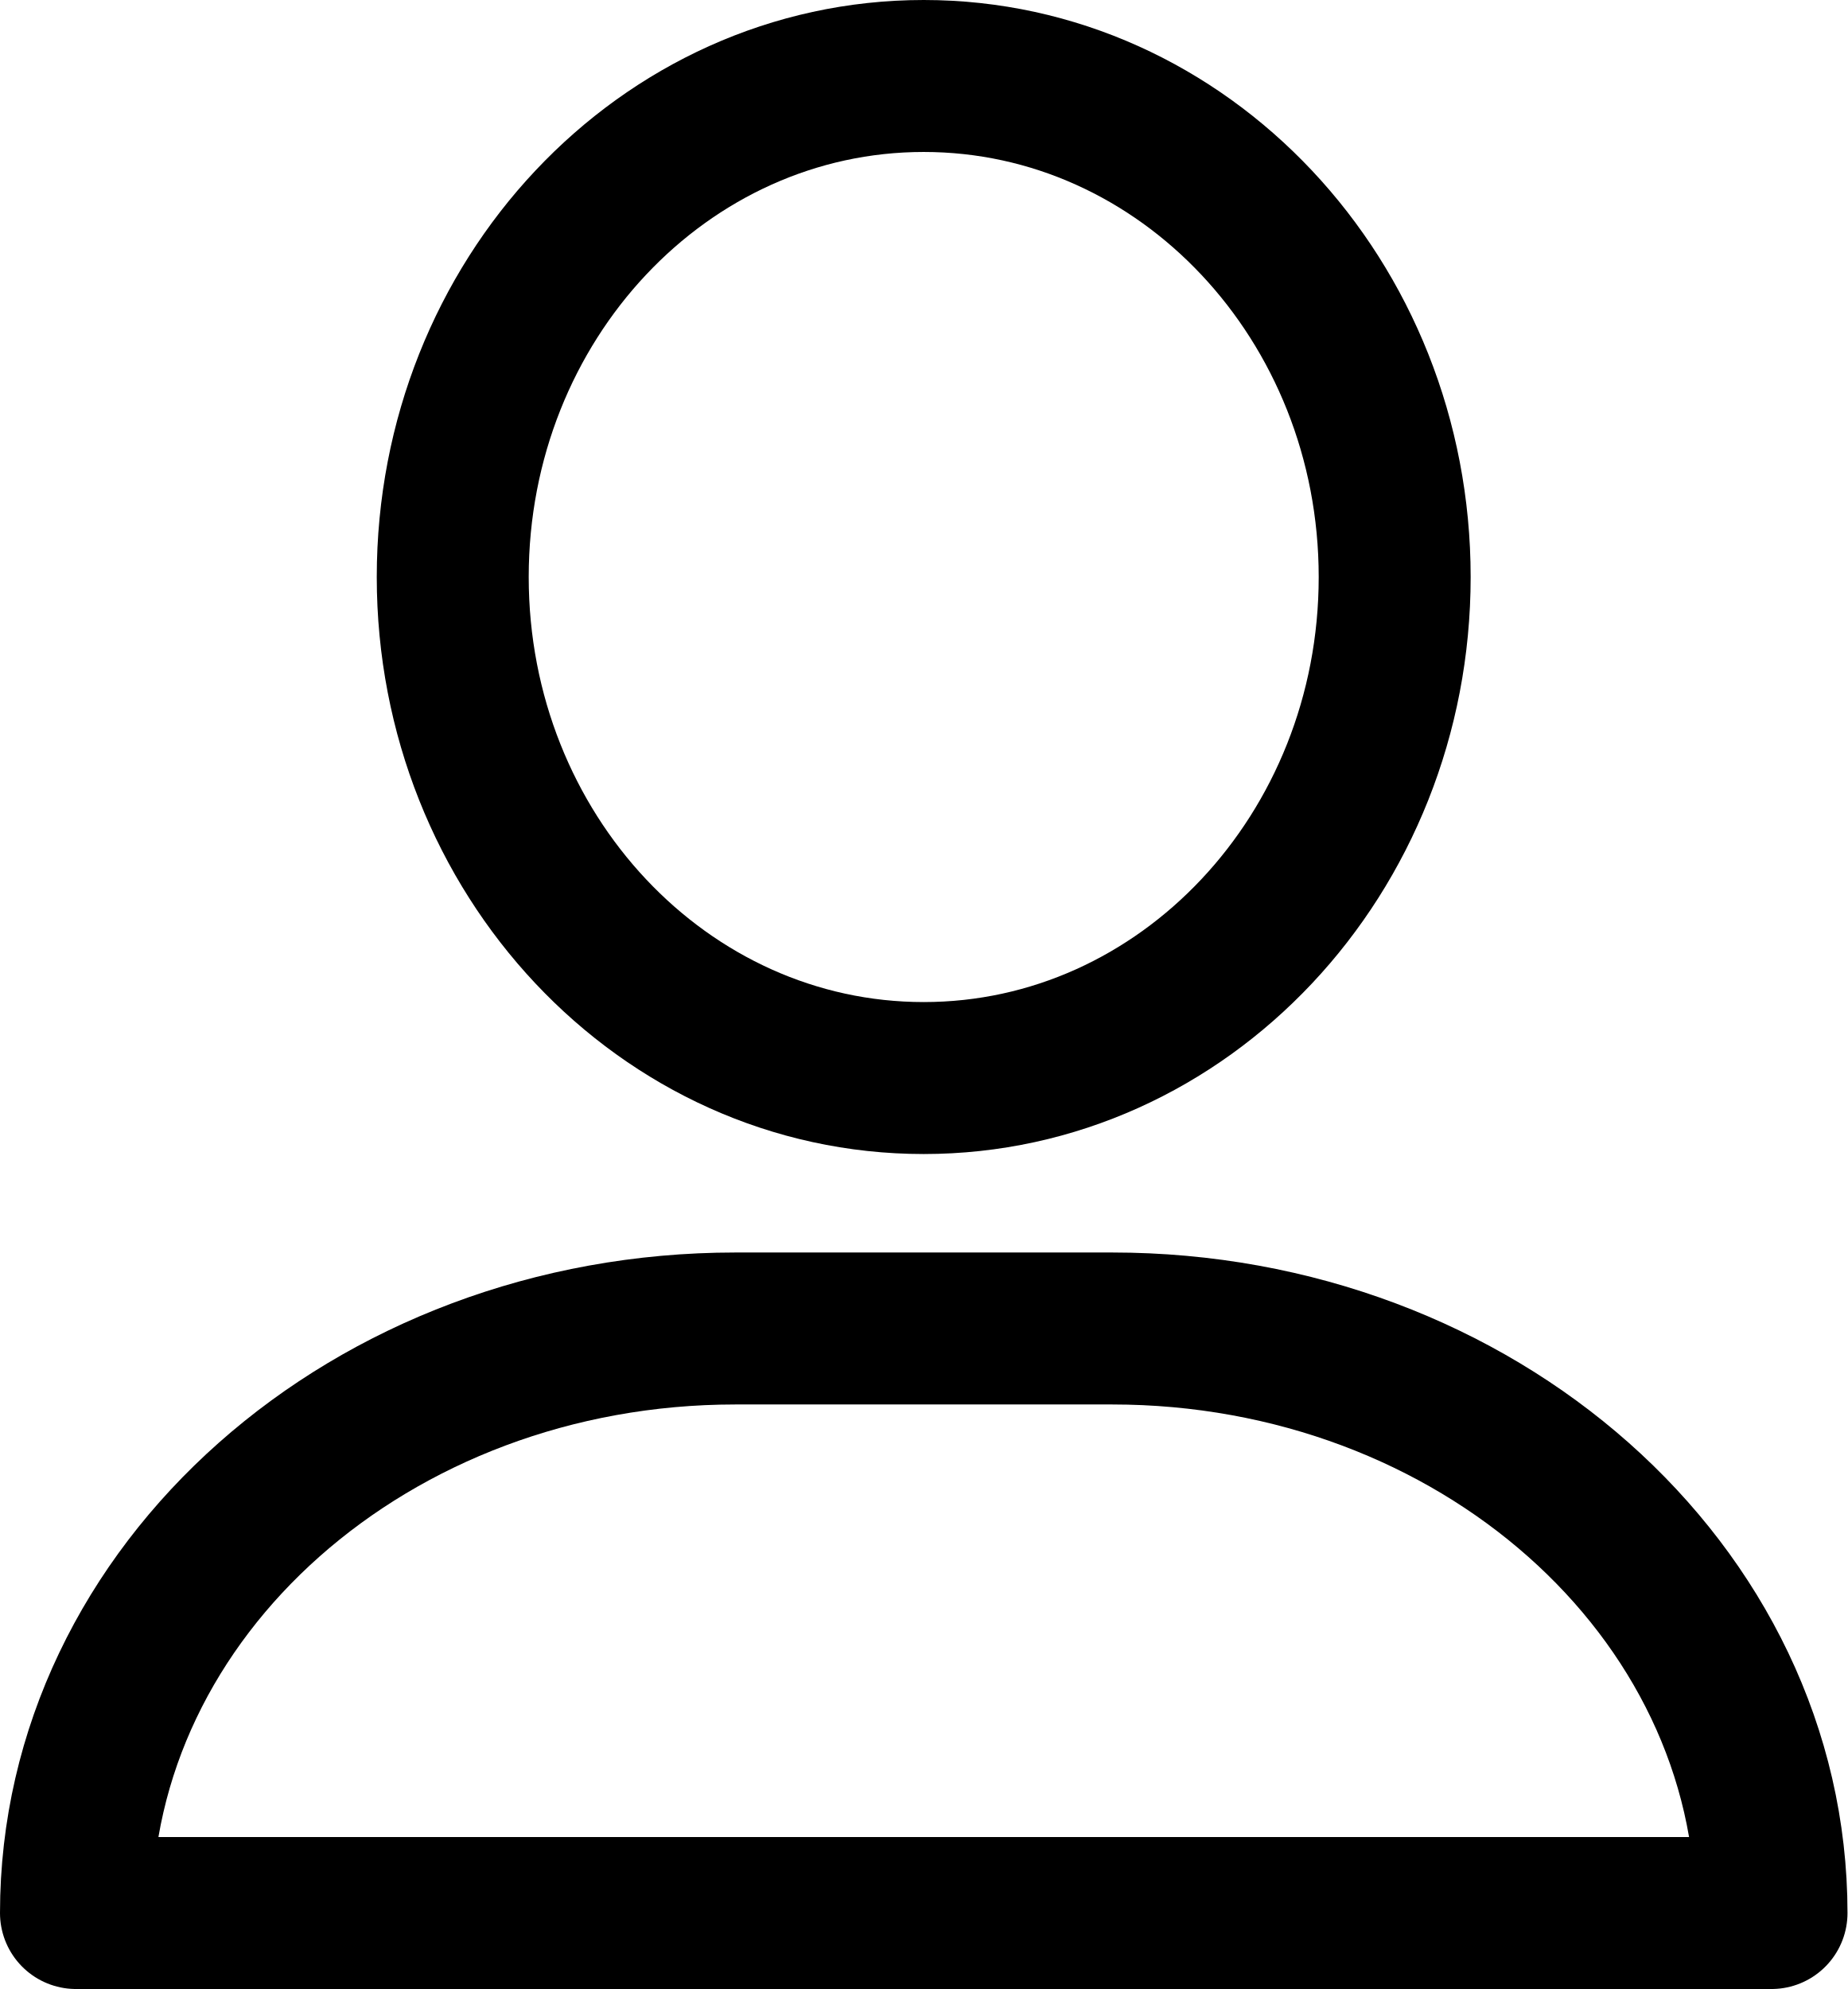
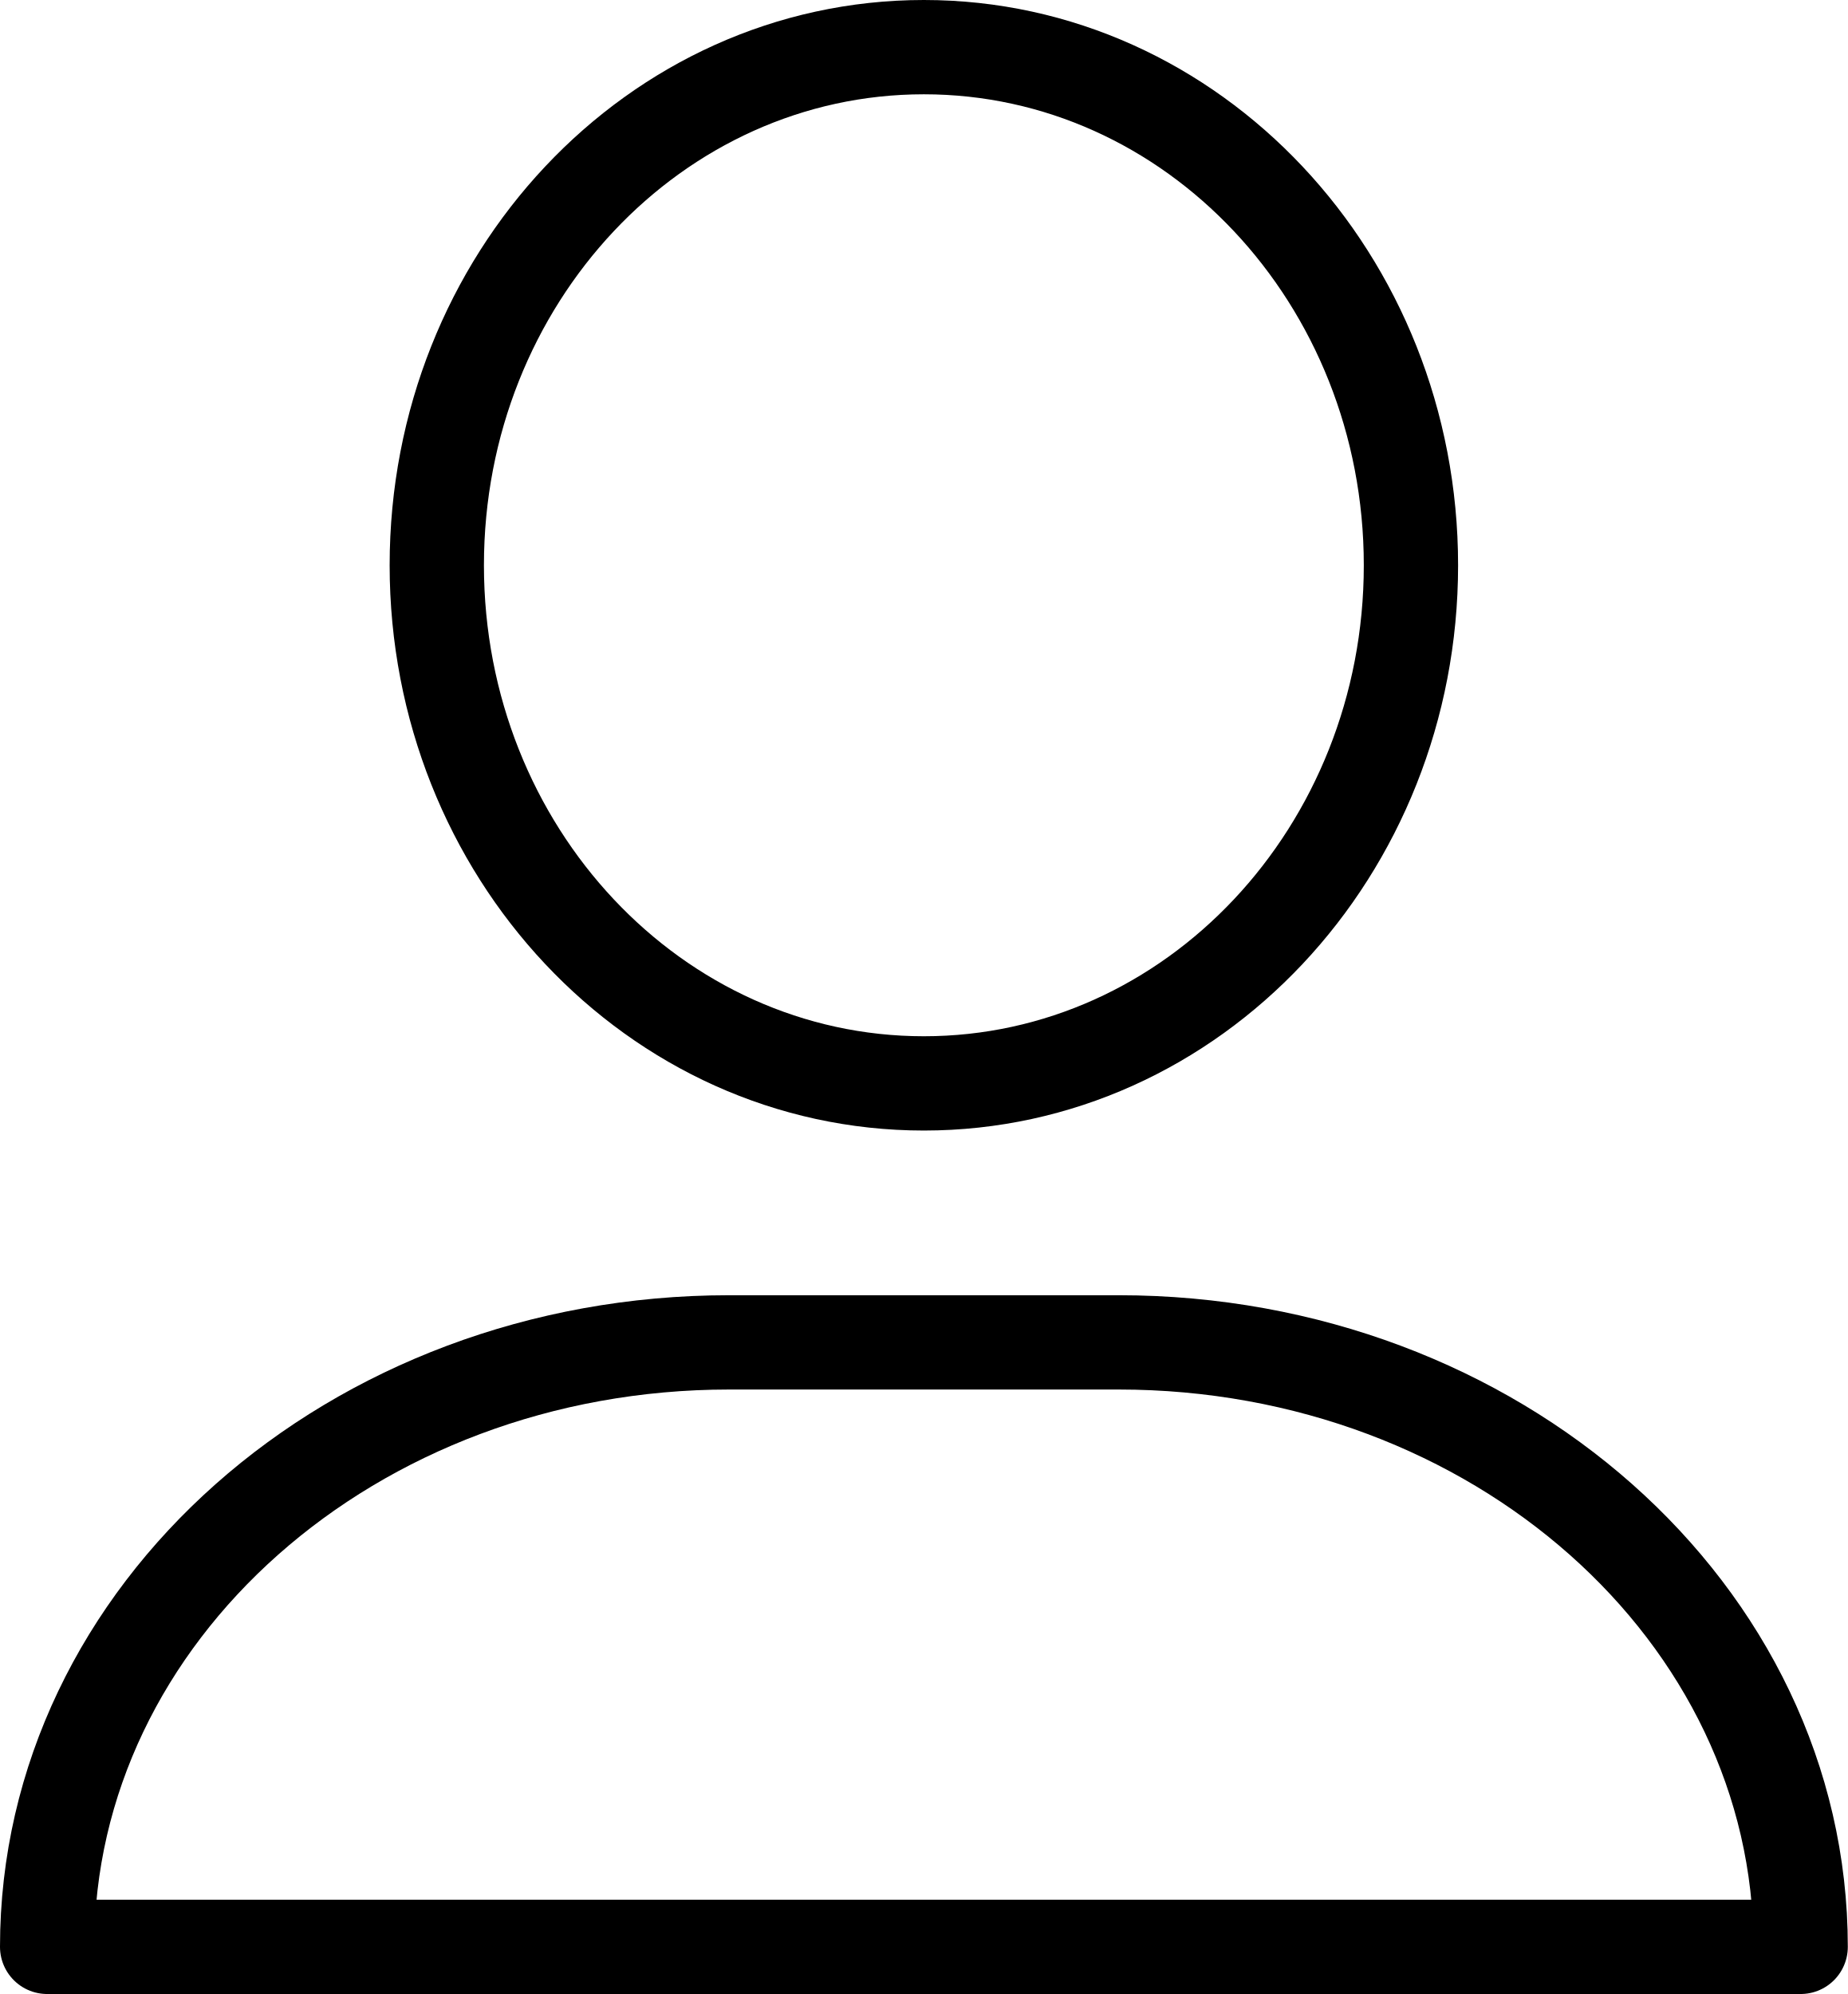
- <svg xmlns="http://www.w3.org/2000/svg" width="24.317" height="26.177" viewBox="0 0 24.317 26.177">
-   <g id="Group_236" data-name="Group 236" transform="translate(1 1)">
-     <ellipse id="Ellipse_67" data-name="Ellipse 67" cx="6.199" cy="6.594" rx="6.199" ry="6.594" transform="translate(4.959)" fill="none" stroke="#000" stroke-linecap="round" stroke-linejoin="round" stroke-width="2" />
-     <path id="Path_231" data-name="Path 231" d="M1085.629,2067.871h-22.317c0-4.249,3.886-7.693,8.679-7.693h4.959c4.793,0,8.679,3.444,8.679,7.693Z" transform="translate(-1063.312 -2043.694)" fill="none" stroke="#000" stroke-linecap="round" stroke-linejoin="round" stroke-width="2" />
+ <svg xmlns="http://www.w3.org/2000/svg" width="23.517" height="25.377" viewBox="0 0 23.517 25.377">
+   <g id="Group_2178" data-name="Group 2178" transform="translate(0.6 0.6)">
+     <ellipse id="Ellipse_67" data-name="Ellipse 67" cx="6.199" cy="6.594" rx="6.199" ry="6.594" transform="translate(4.959)" fill="none" stroke="#000" stroke-linecap="round" stroke-linejoin="round" stroke-width="1.2" />
+     <path id="Path_231" data-name="Path 231" d="M1085.629,2067.871h-22.317c0-4.249,3.886-7.693,8.679-7.693h4.959c4.793,0,8.679,3.444,8.679,7.693Z" transform="translate(-1063.312 -2043.694)" fill="none" stroke="#000" stroke-linecap="round" stroke-linejoin="round" stroke-width="1.2" />
  </g>
</svg>
